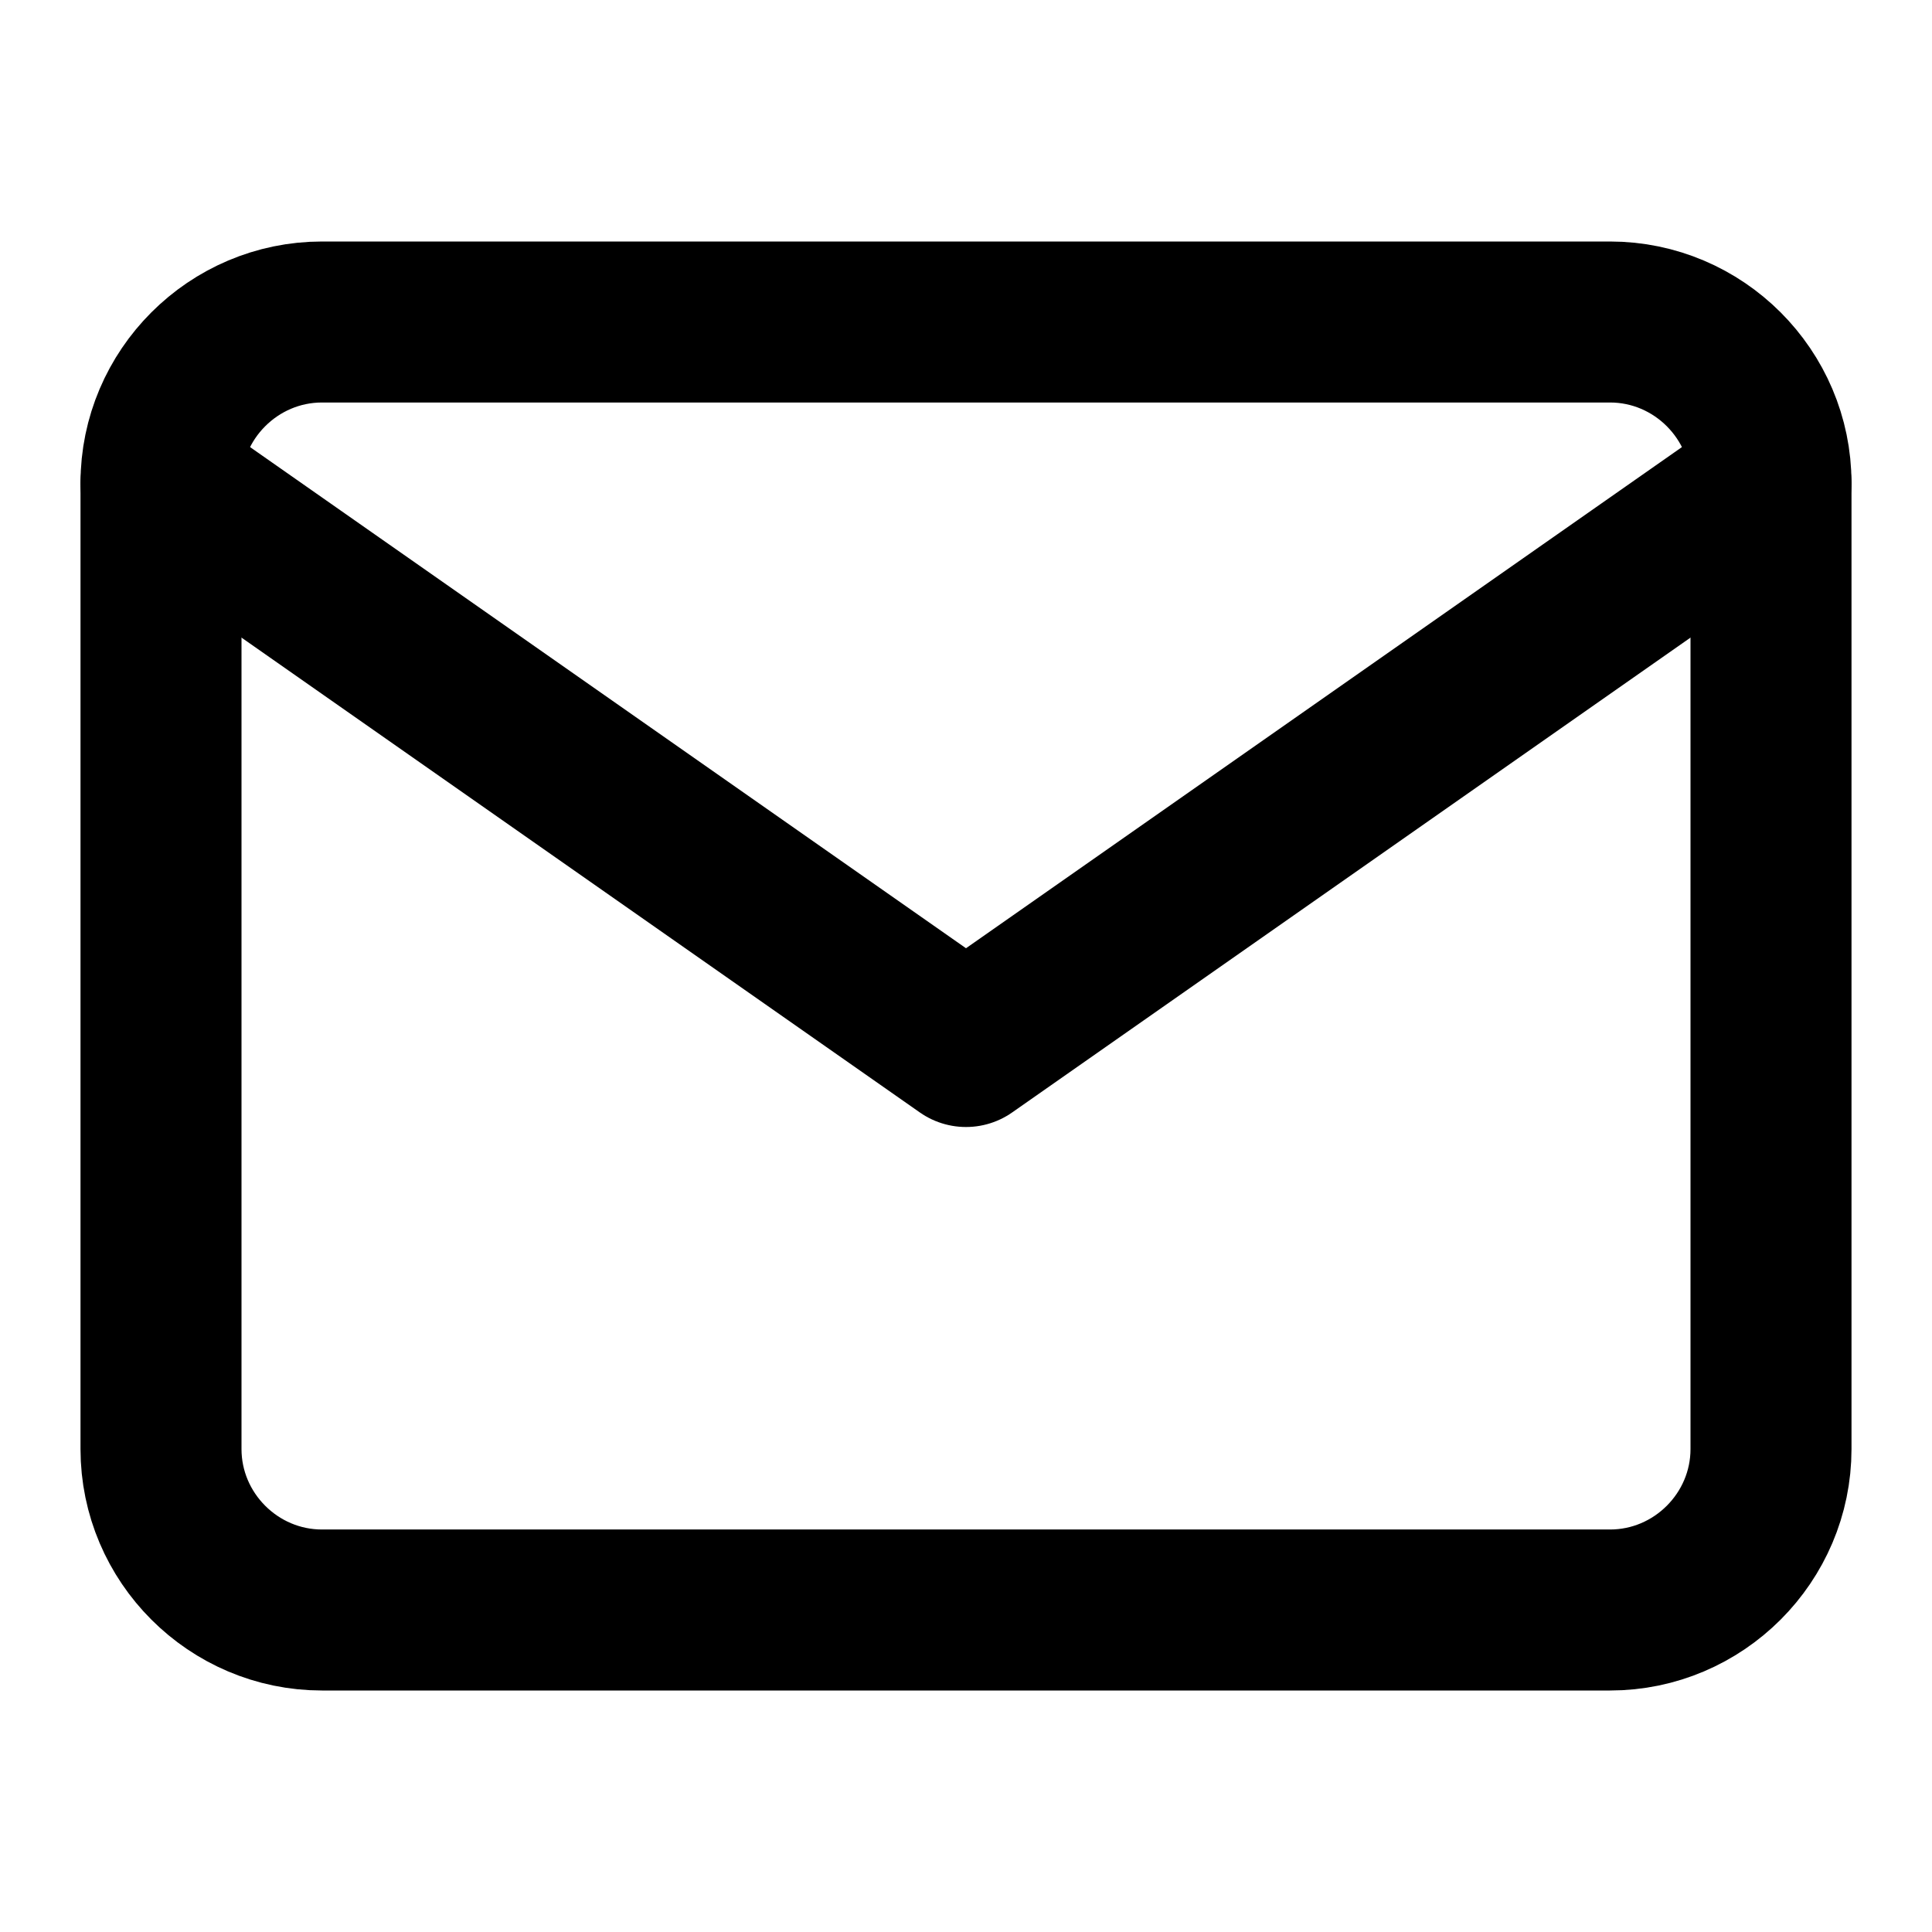
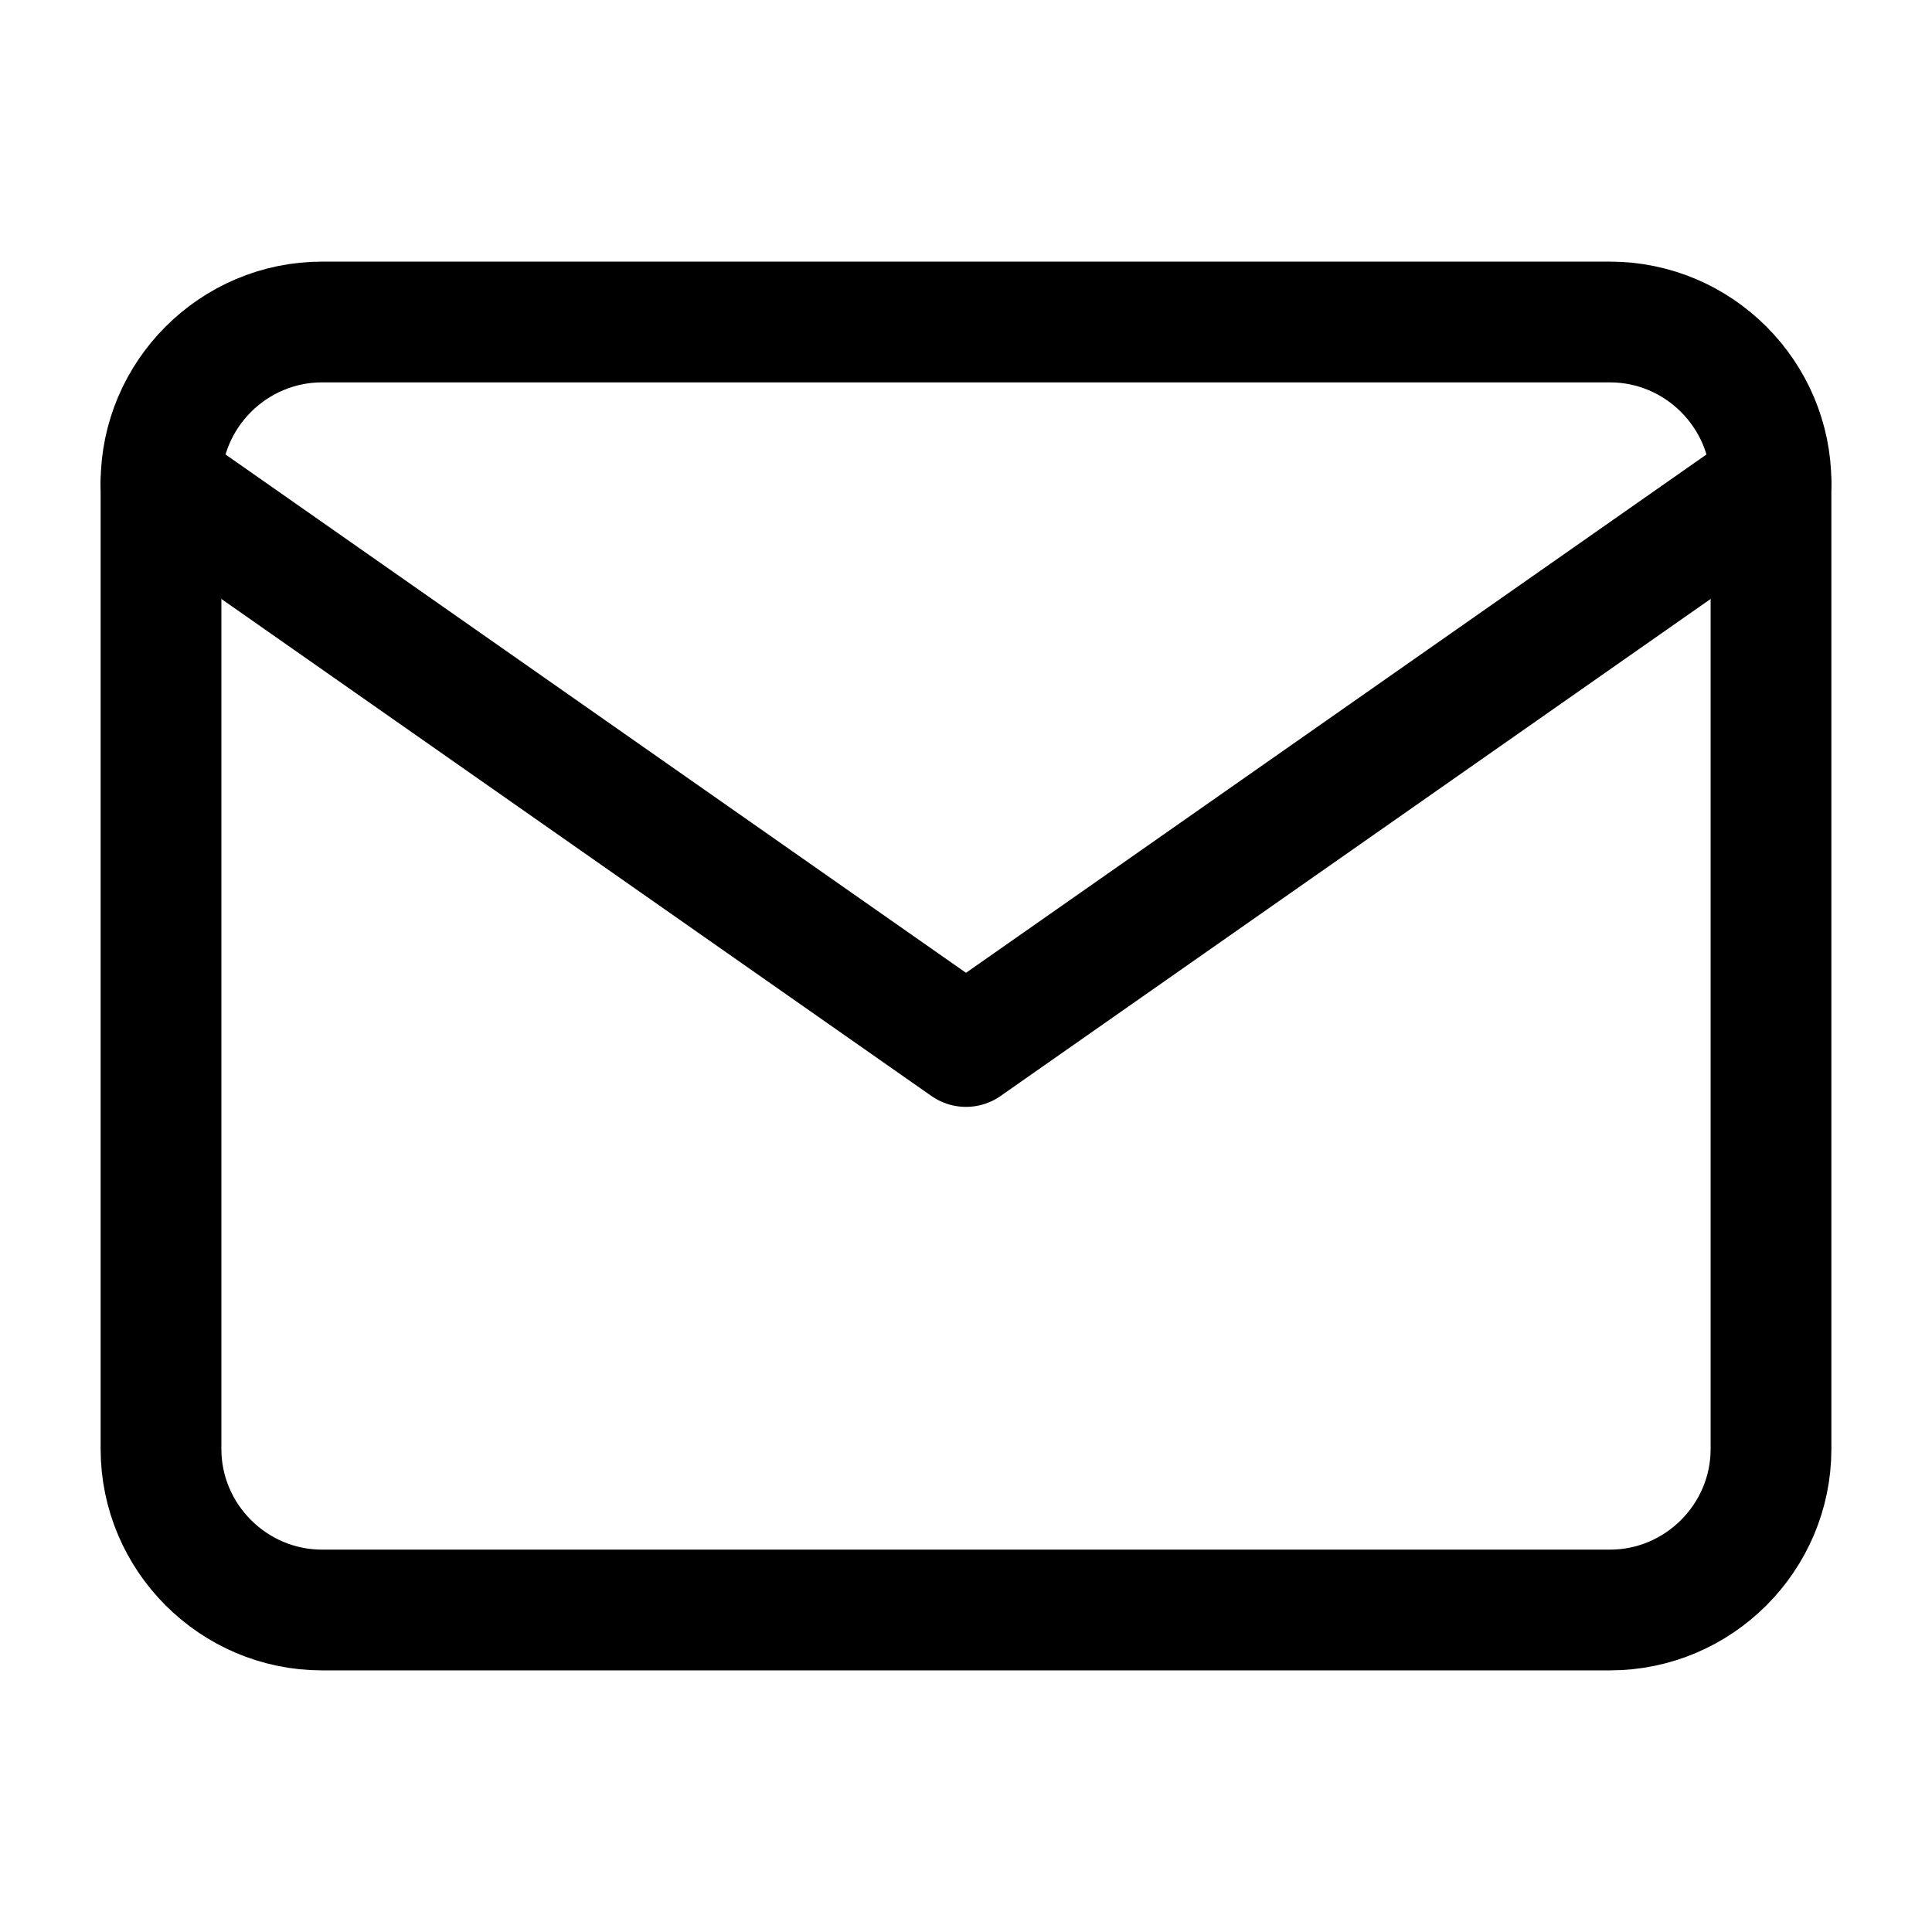
- <svg xmlns="http://www.w3.org/2000/svg" width="24" height="24" viewBox="0 0 24 24" fill="none" stroke="#000000" stroke-width="2" stroke-linecap="round" stroke-linejoin="round">
+ <svg xmlns="http://www.w3.org/2000/svg" width="24" height="24" viewBox="0 0 24 24" fill="none" stroke="#000000" stroke-width="1.5" stroke-linecap="round" stroke-linejoin="round">
  <path d="M4 4h16c1.1 0 2 .9 2 2v12c0 1.1-.9 2-2 2H4c-1.1 0-2-.9-2-2V6c0-1.1.9-2 2-2z" />
  <polyline points="22,6 12,13 2,6" />
</svg>
